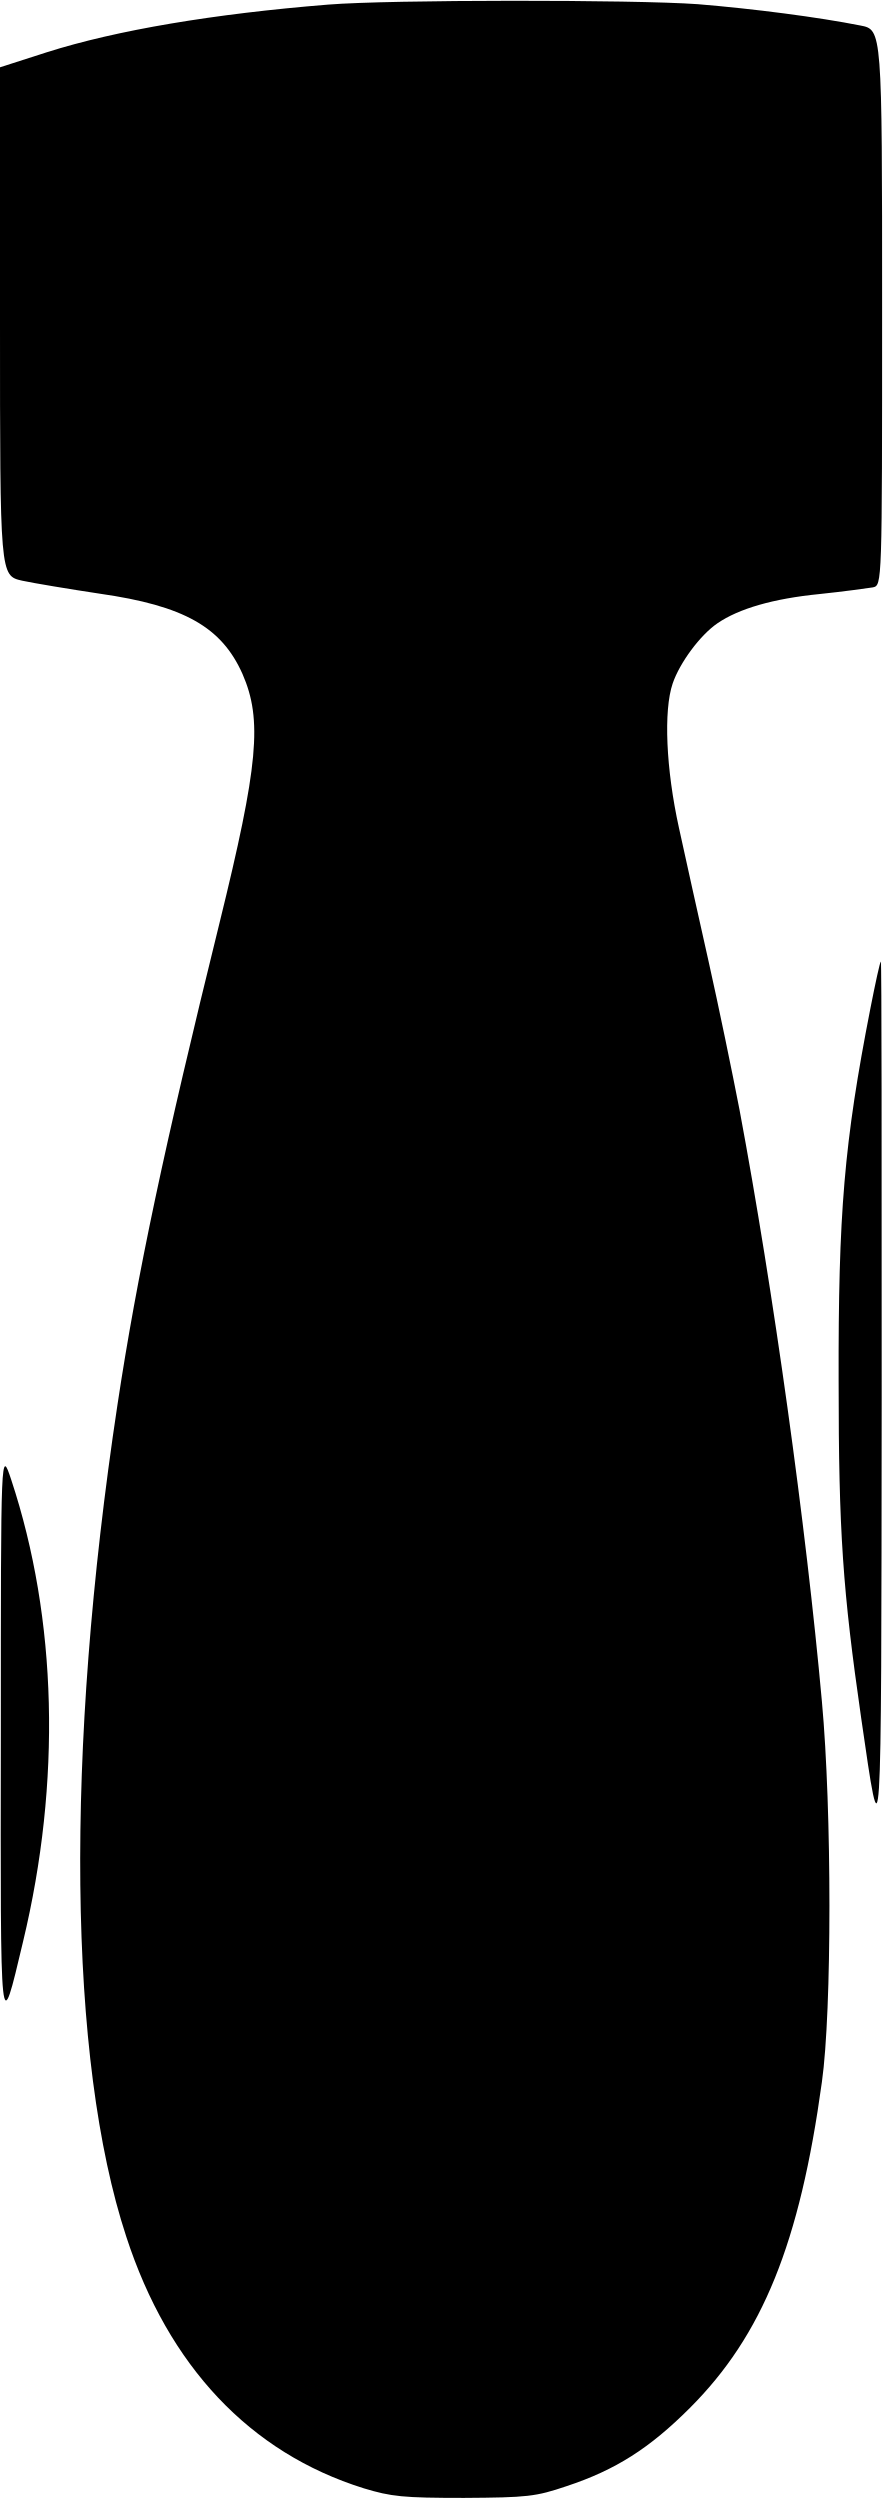
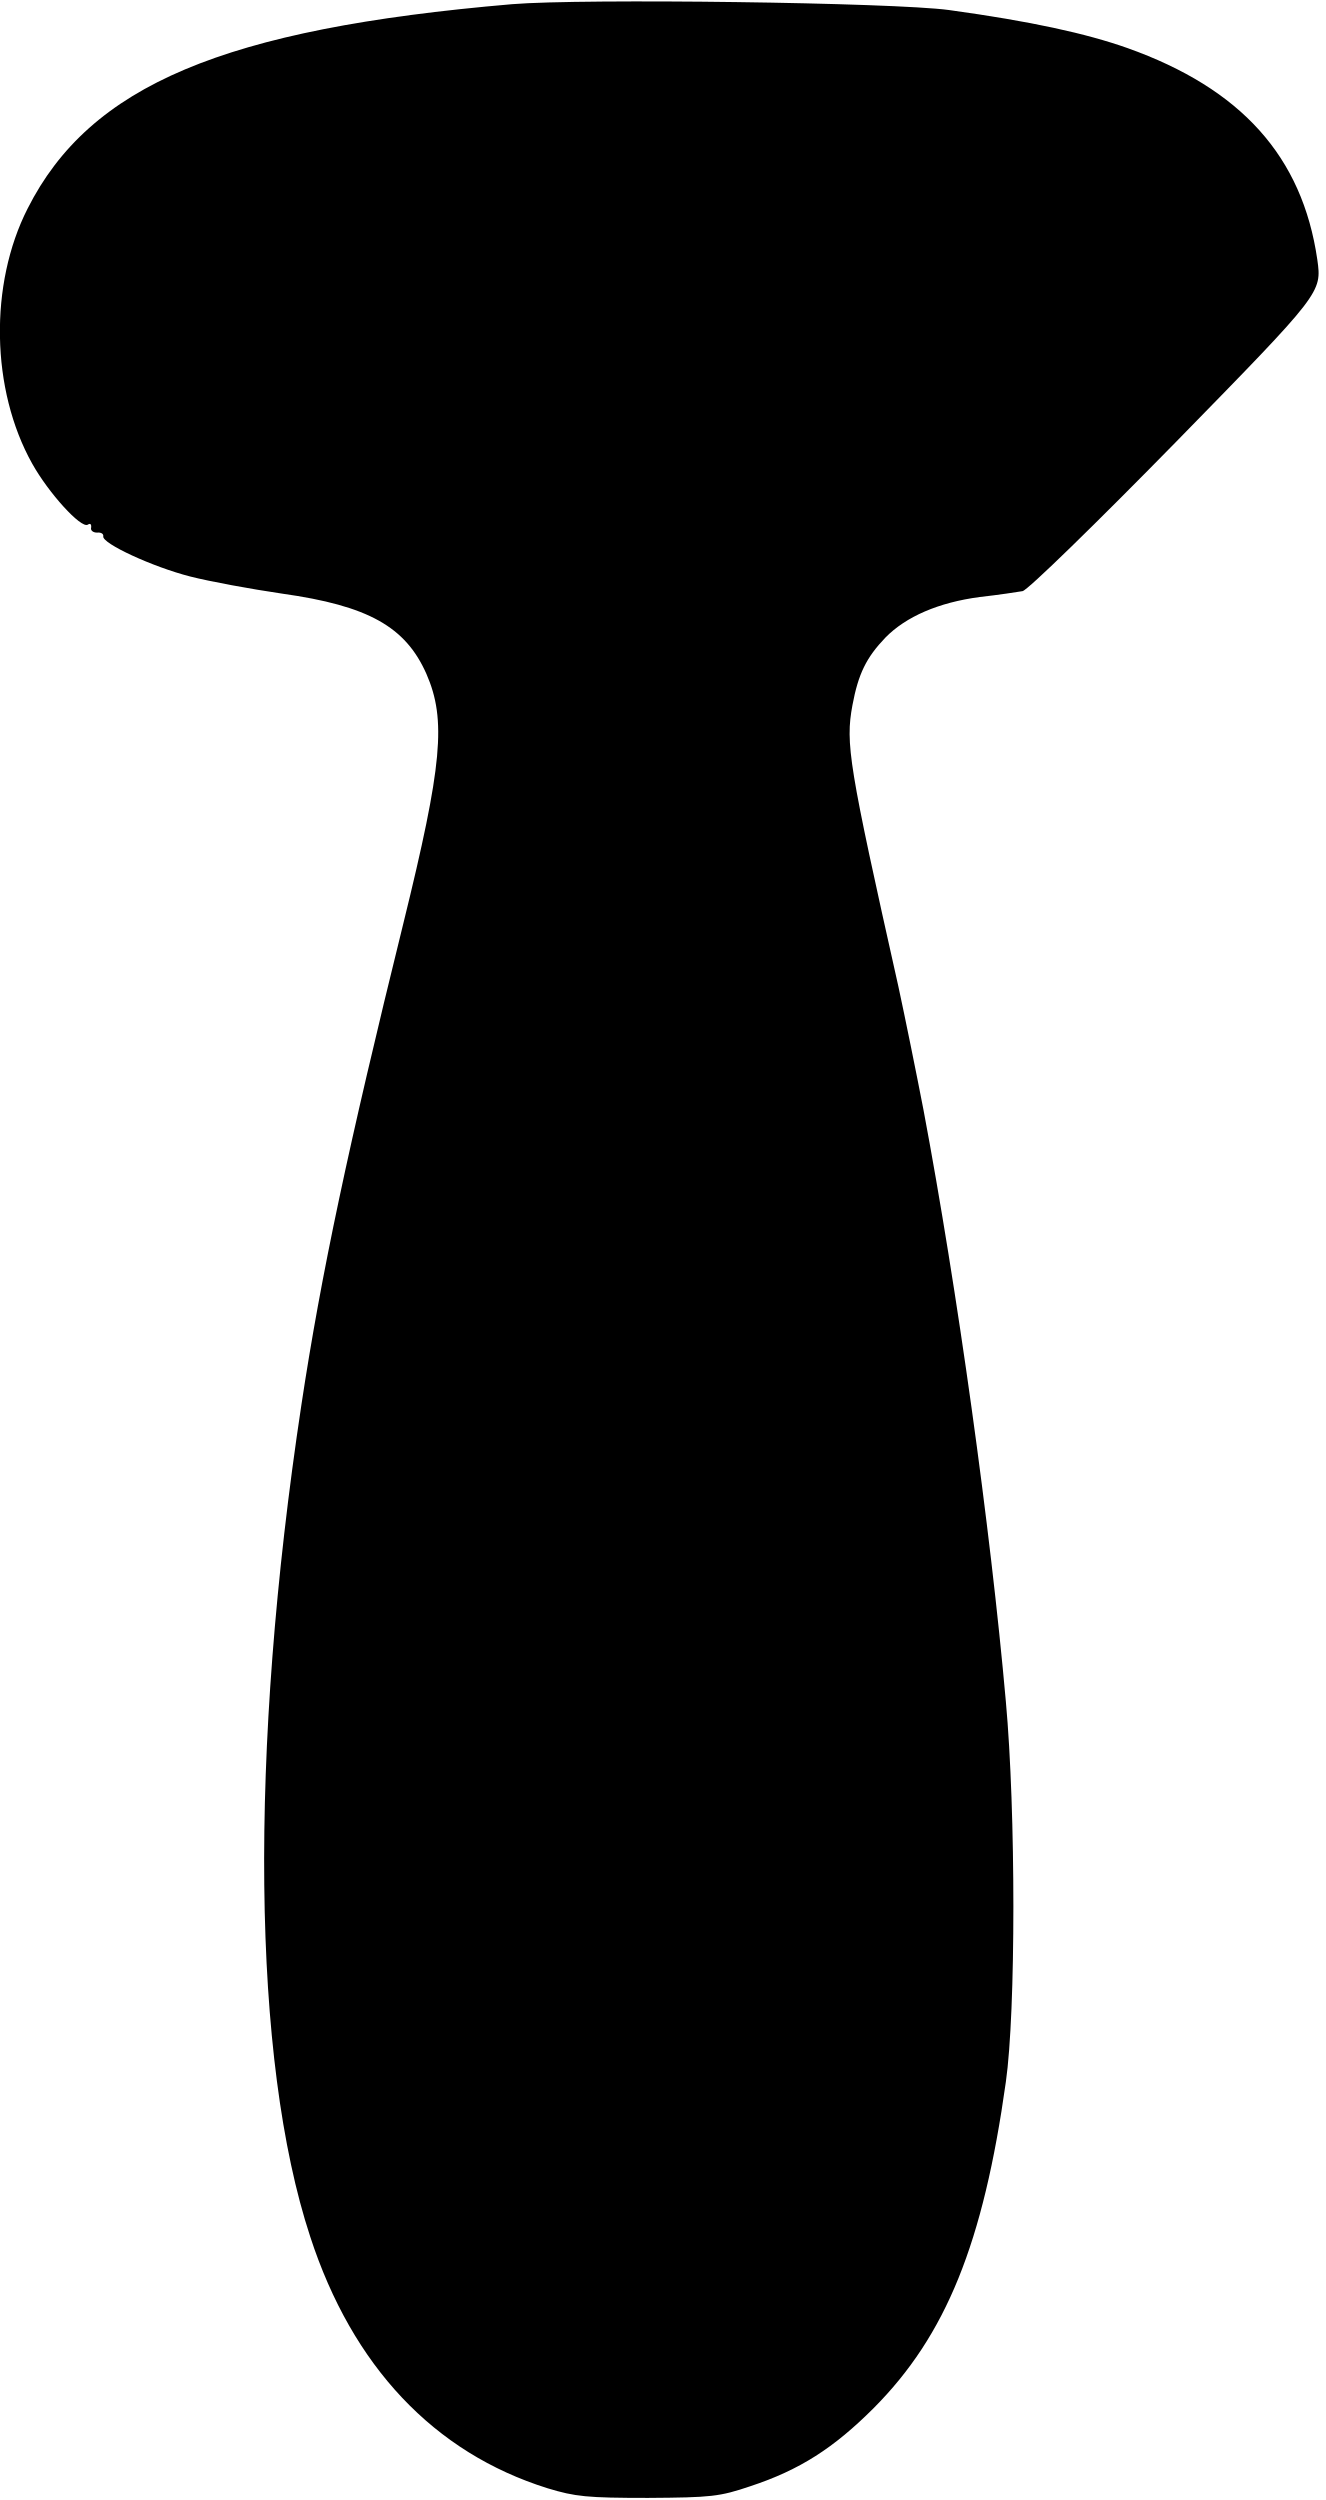
- <svg xmlns="http://www.w3.org/2000/svg" version="1.0" width="211pt" height="598pt" viewBox="0 0 211 598" preserveAspectRatio="xMidYMid meet">
+ <svg xmlns="http://www.w3.org/2000/svg" version="1.0" width="317pt" height="598pt" viewBox="0 0 317 598" preserveAspectRatio="xMidYMid meet">
  <g transform="translate(0,598) scale(0.1,-0.1)" fill="#000000" stroke="none">
-     <path d="M785 5969 c-273 -22 -506 -61 -673 -114 l-112 -36 0 -608 c0 -608 0 -608 53 -620 28 -6 112 -20 185 -31 203 -29 292 -80 342 -192 48 -110 38 -218 -55 -596 -132 -535 -197 -841 -244 -1152 -126 -834 -118 -1567 21 -1990 101 -310 296 -517 568 -602 66 -20 94 -23 240 -23 152 1 171 3 245 28 118 39 199 91 295 187 174 174 263 394 316 780 24 170 24 649 0 910 -38 421 -116 982 -197 1415 -17 88 -50 248 -74 355 -24 107 -56 251 -71 320 -31 141 -37 280 -15 345 17 50 66 116 107 144 51 35 133 59 244 70 58 6 115 14 128 16 22 5 22 5 22 669 0 665 0 665 -52 675 -101 20 -255 40 -389 51 -154 11 -735 11 -884 -1z" />
-     <path d="M2082 3568 c-63 -322 -77 -490 -76 -893 0 -361 10 -499 54 -805 49 -337 48 -363 49 768 0 573 0 1042 -2 1042 -2 0 -13 -51 -25 -112z" />
-     <path d="M2 1835 c-1 -746 -2 -731 53 -500 92 383 82 772 -28 1105 -25 75 -25 75 -25 -605z" />
+     <path d="M1225 5970 c-690 -59 -1010 -194 -1159 -489 -92 -181 -88 -433 11 -610 39 -70 117 -156 133 -146 6 4 9 1 8 -7 -2 -7 5 -12 14 -12 10 1 16 -3 15 -9 -3 -17 118 -73 208 -96 47 -12 145 -30 220 -41 206 -29 295 -79 345 -192 48 -110 38 -218 -55 -596 -132 -535 -197 -841 -244 -1152 -126 -834 -118 -1567 21 -1990 101 -310 296 -517 568 -602 66 -20 94 -23 240 -23 152 1 171 3 245 28 118 39 199 91 295 187 173 174 262 394 316 780 24 168 24 647 0 910 -37 417 -116 984 -197 1415 -17 88 -44 221 -60 295 -119 531 -127 581 -110 673 14 75 33 114 79 162 49 50 127 84 226 97 45 5 90 12 102 14 12 2 177 163 369 359 347 355 347 355 336 434 -36 247 -182 409 -454 506 -99 35 -231 64 -427 91 -133 18 -875 28 -1045 14z" />
  </g>
</svg>
